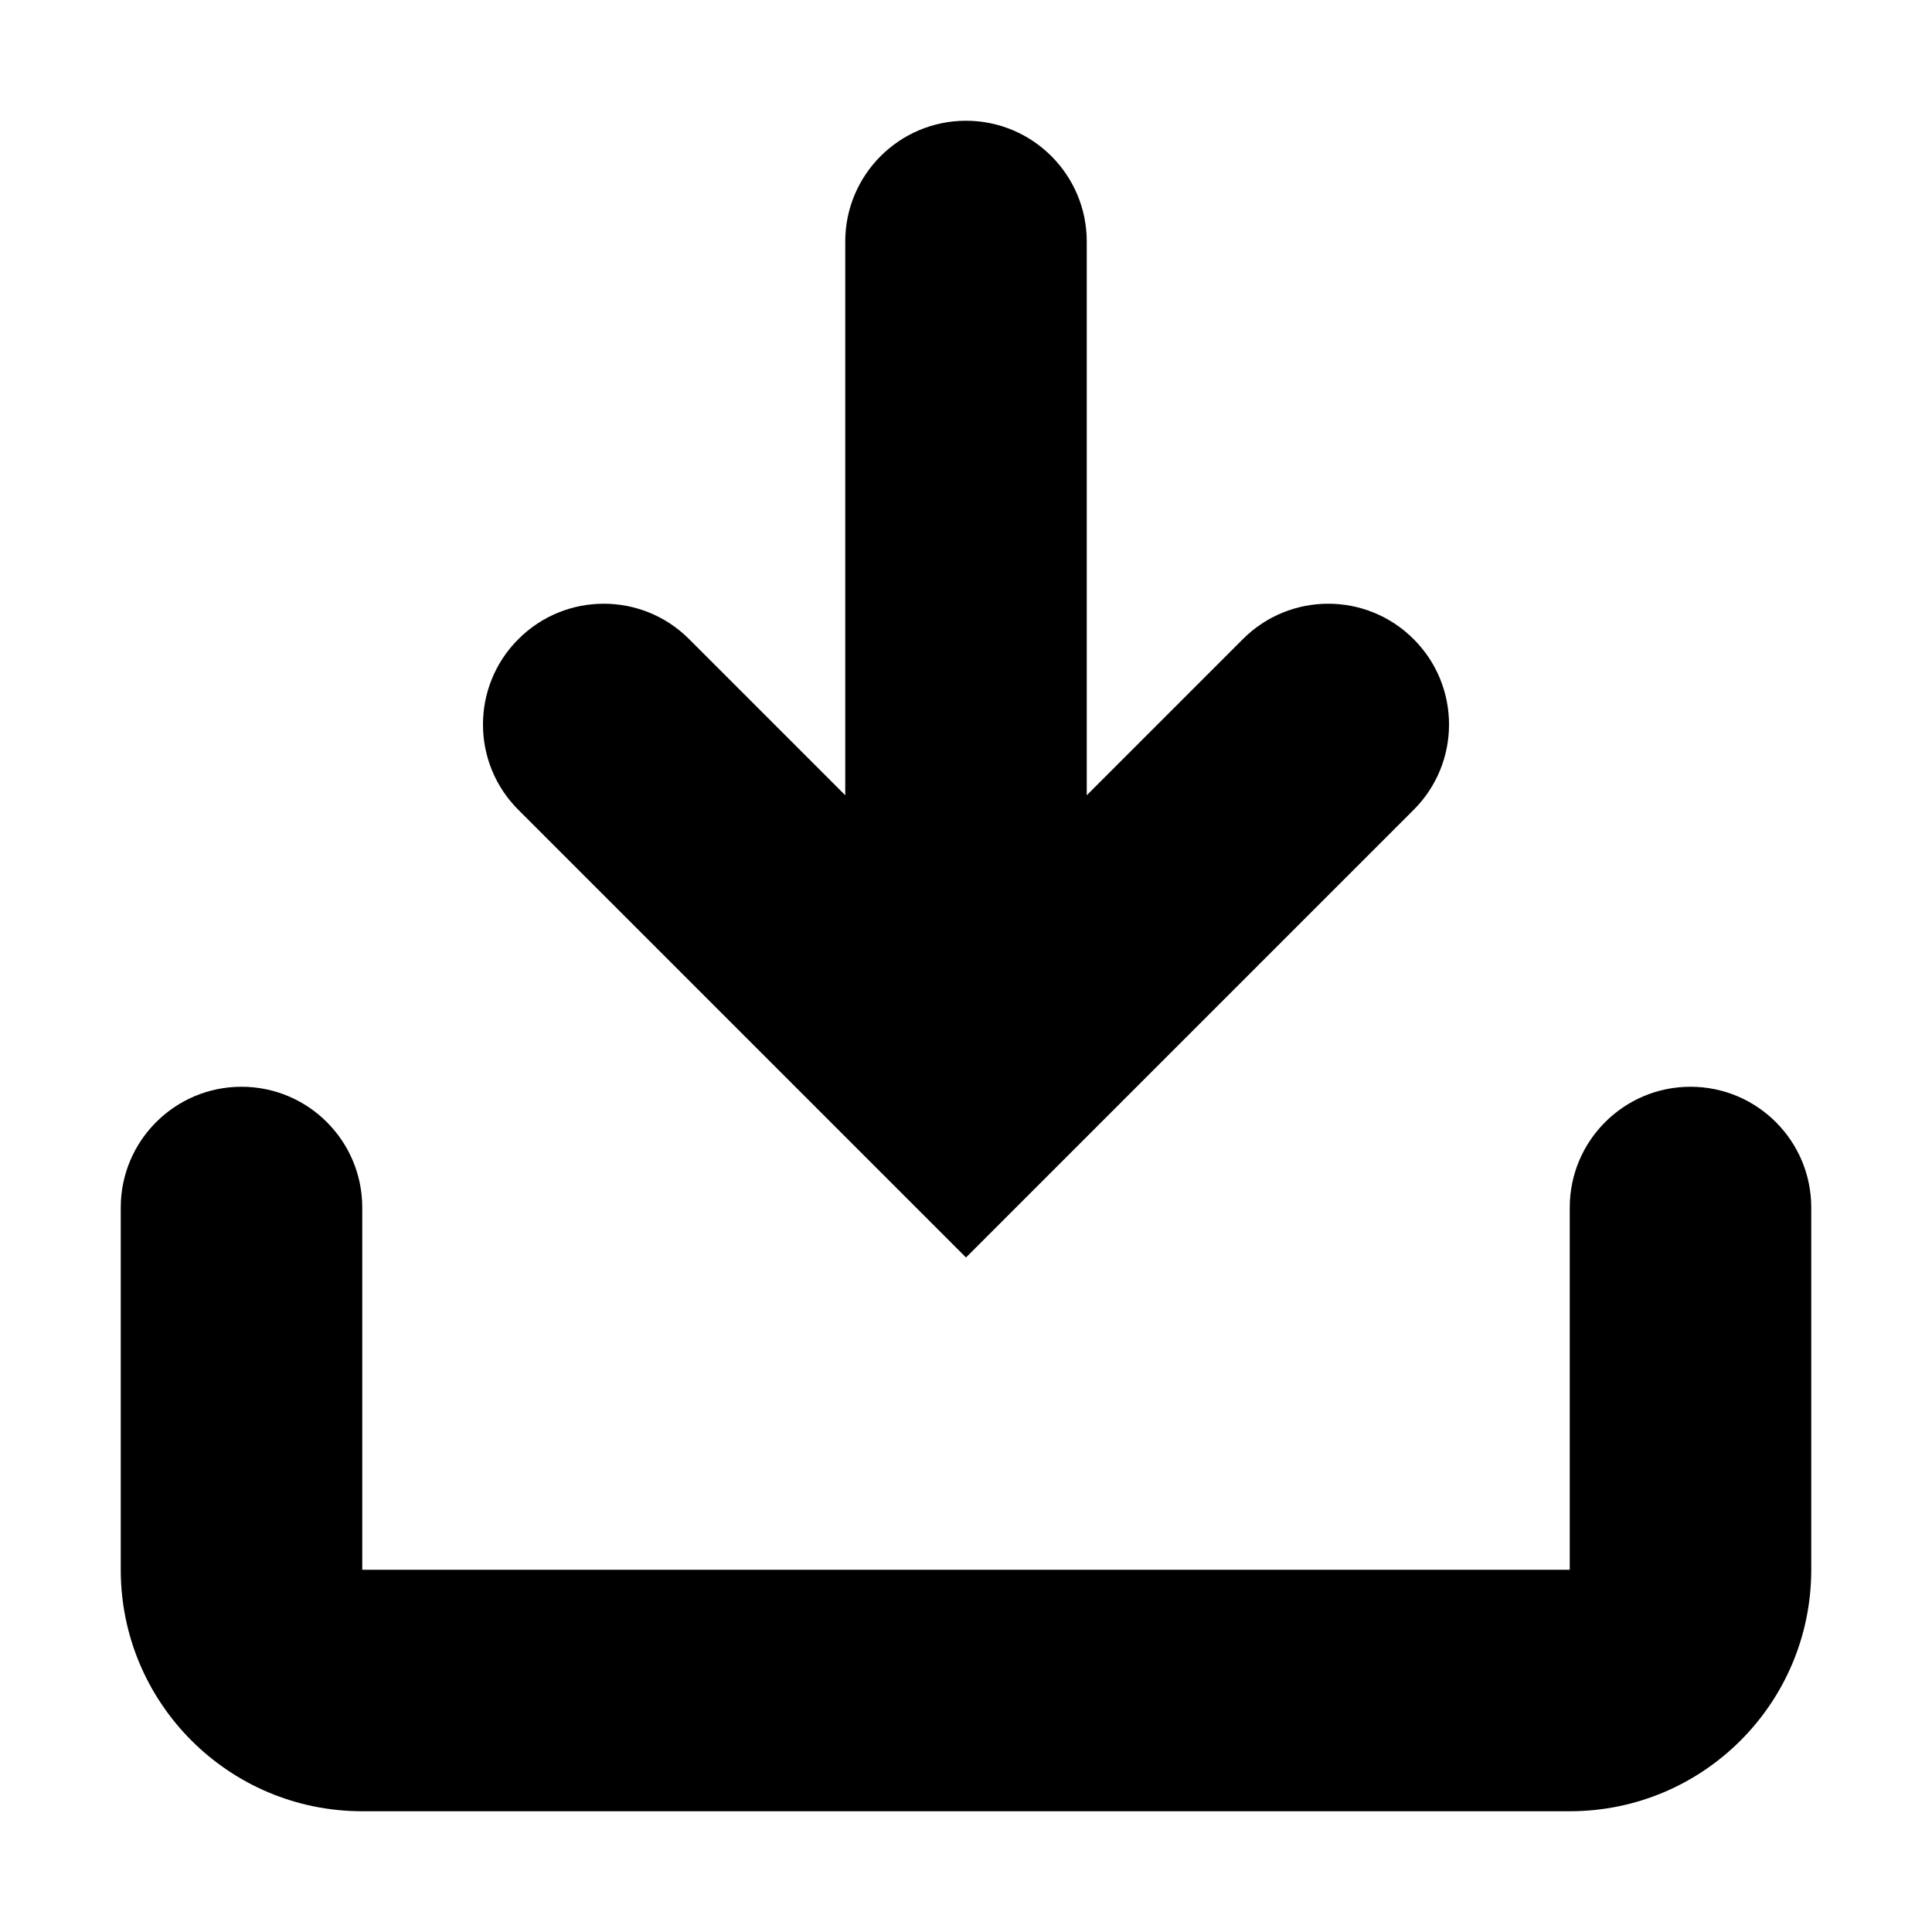
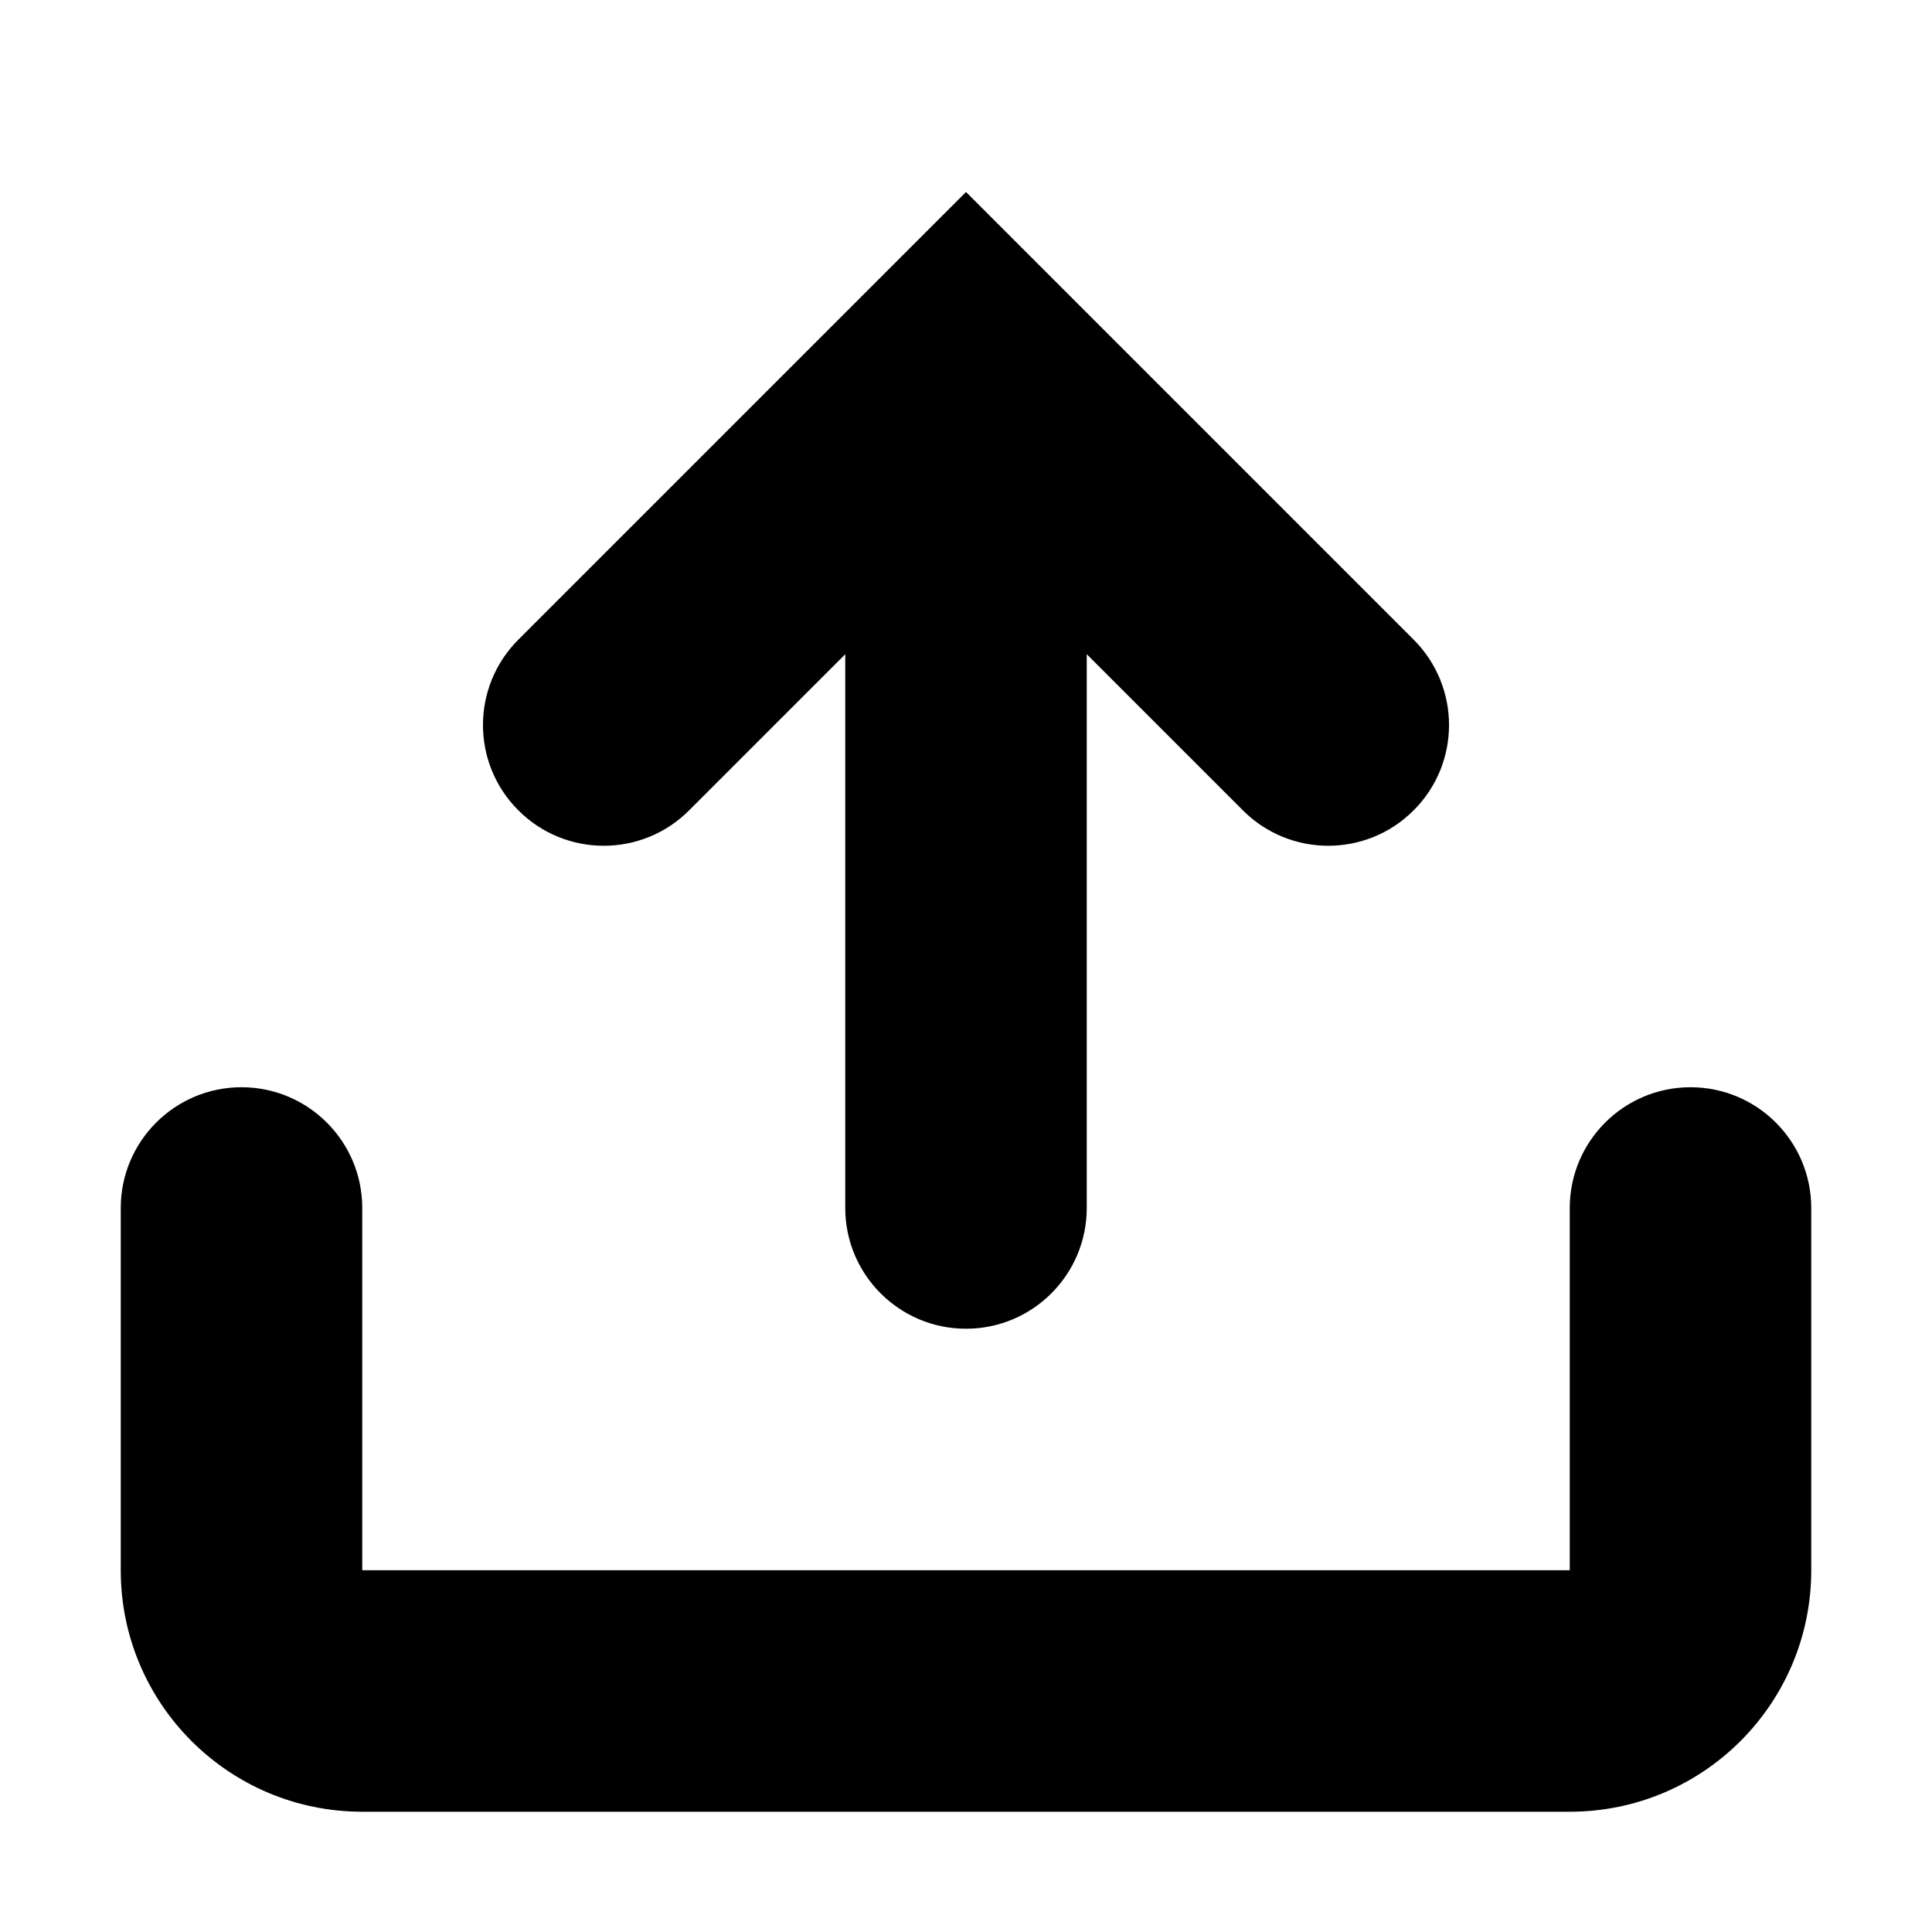
<svg xmlns="http://www.w3.org/2000/svg" width="16" height="16" viewBox="0 0 16 16">
-   <path fill="#000000" fill-rule="evenodd" d="M14,9 C14.552,9 15,9.448 15,10 L15,13 C15,14.105 14.105,15 13,15 L3,15 C1.895,15 1,14.105 1,13 L1,10 C1,9.448 1.448,9 2,9 C2.552,9 3,9.448 3,10 L3,13 L13,13 L13,10 C13,9.448 13.448,9 14,9 Z M8,1 C8.552,1 9,1.448 9,2 L9,6.586 L10.293,5.293 C10.683,4.902 11.317,4.902 11.707,5.293 C12.098,5.683 12.098,6.317 11.707,6.707 L8,10.414 L4.293,6.707 C3.902,6.317 3.902,5.683 4.293,5.293 C4.683,4.902 5.317,4.902 5.707,5.293 L7,6.586 L7,2 C7,1.448 7.448,1 8,1 Z" />
+   <path fill="#000000" fill-rule="evenodd" d="M14,9.004 C14.552,9.004 15,9.452 15,10.004 L15,13.004 C15,14.109 14.105,15.004 13,15.004 L3,15.004 C1.895,15.004 1,14.109 1,13.004 L1,10.004 C1,9.452 1.448,9.004 2,9.004 C2.552,9.004 3,9.452 3,10.004 L3,13.004 L13,13.004 L13,10.004 C13,9.452 13.448,9.004 14,9.004 Z M8,1.59 L11.707,5.297 C12.098,5.688 12.098,6.321 11.707,6.711 C11.317,7.102 10.683,7.102 10.293,6.711 L9,5.418 L9,10.004 C9,10.556 8.552,11.004 8,11.004 C7.448,11.004 7,10.556 7,10.004 L7,5.418 L5.707,6.711 C5.317,7.102 4.683,7.102 4.293,6.711 C3.902,6.321 3.902,5.688 4.293,5.297 L8,1.59 Z" />
</svg>
